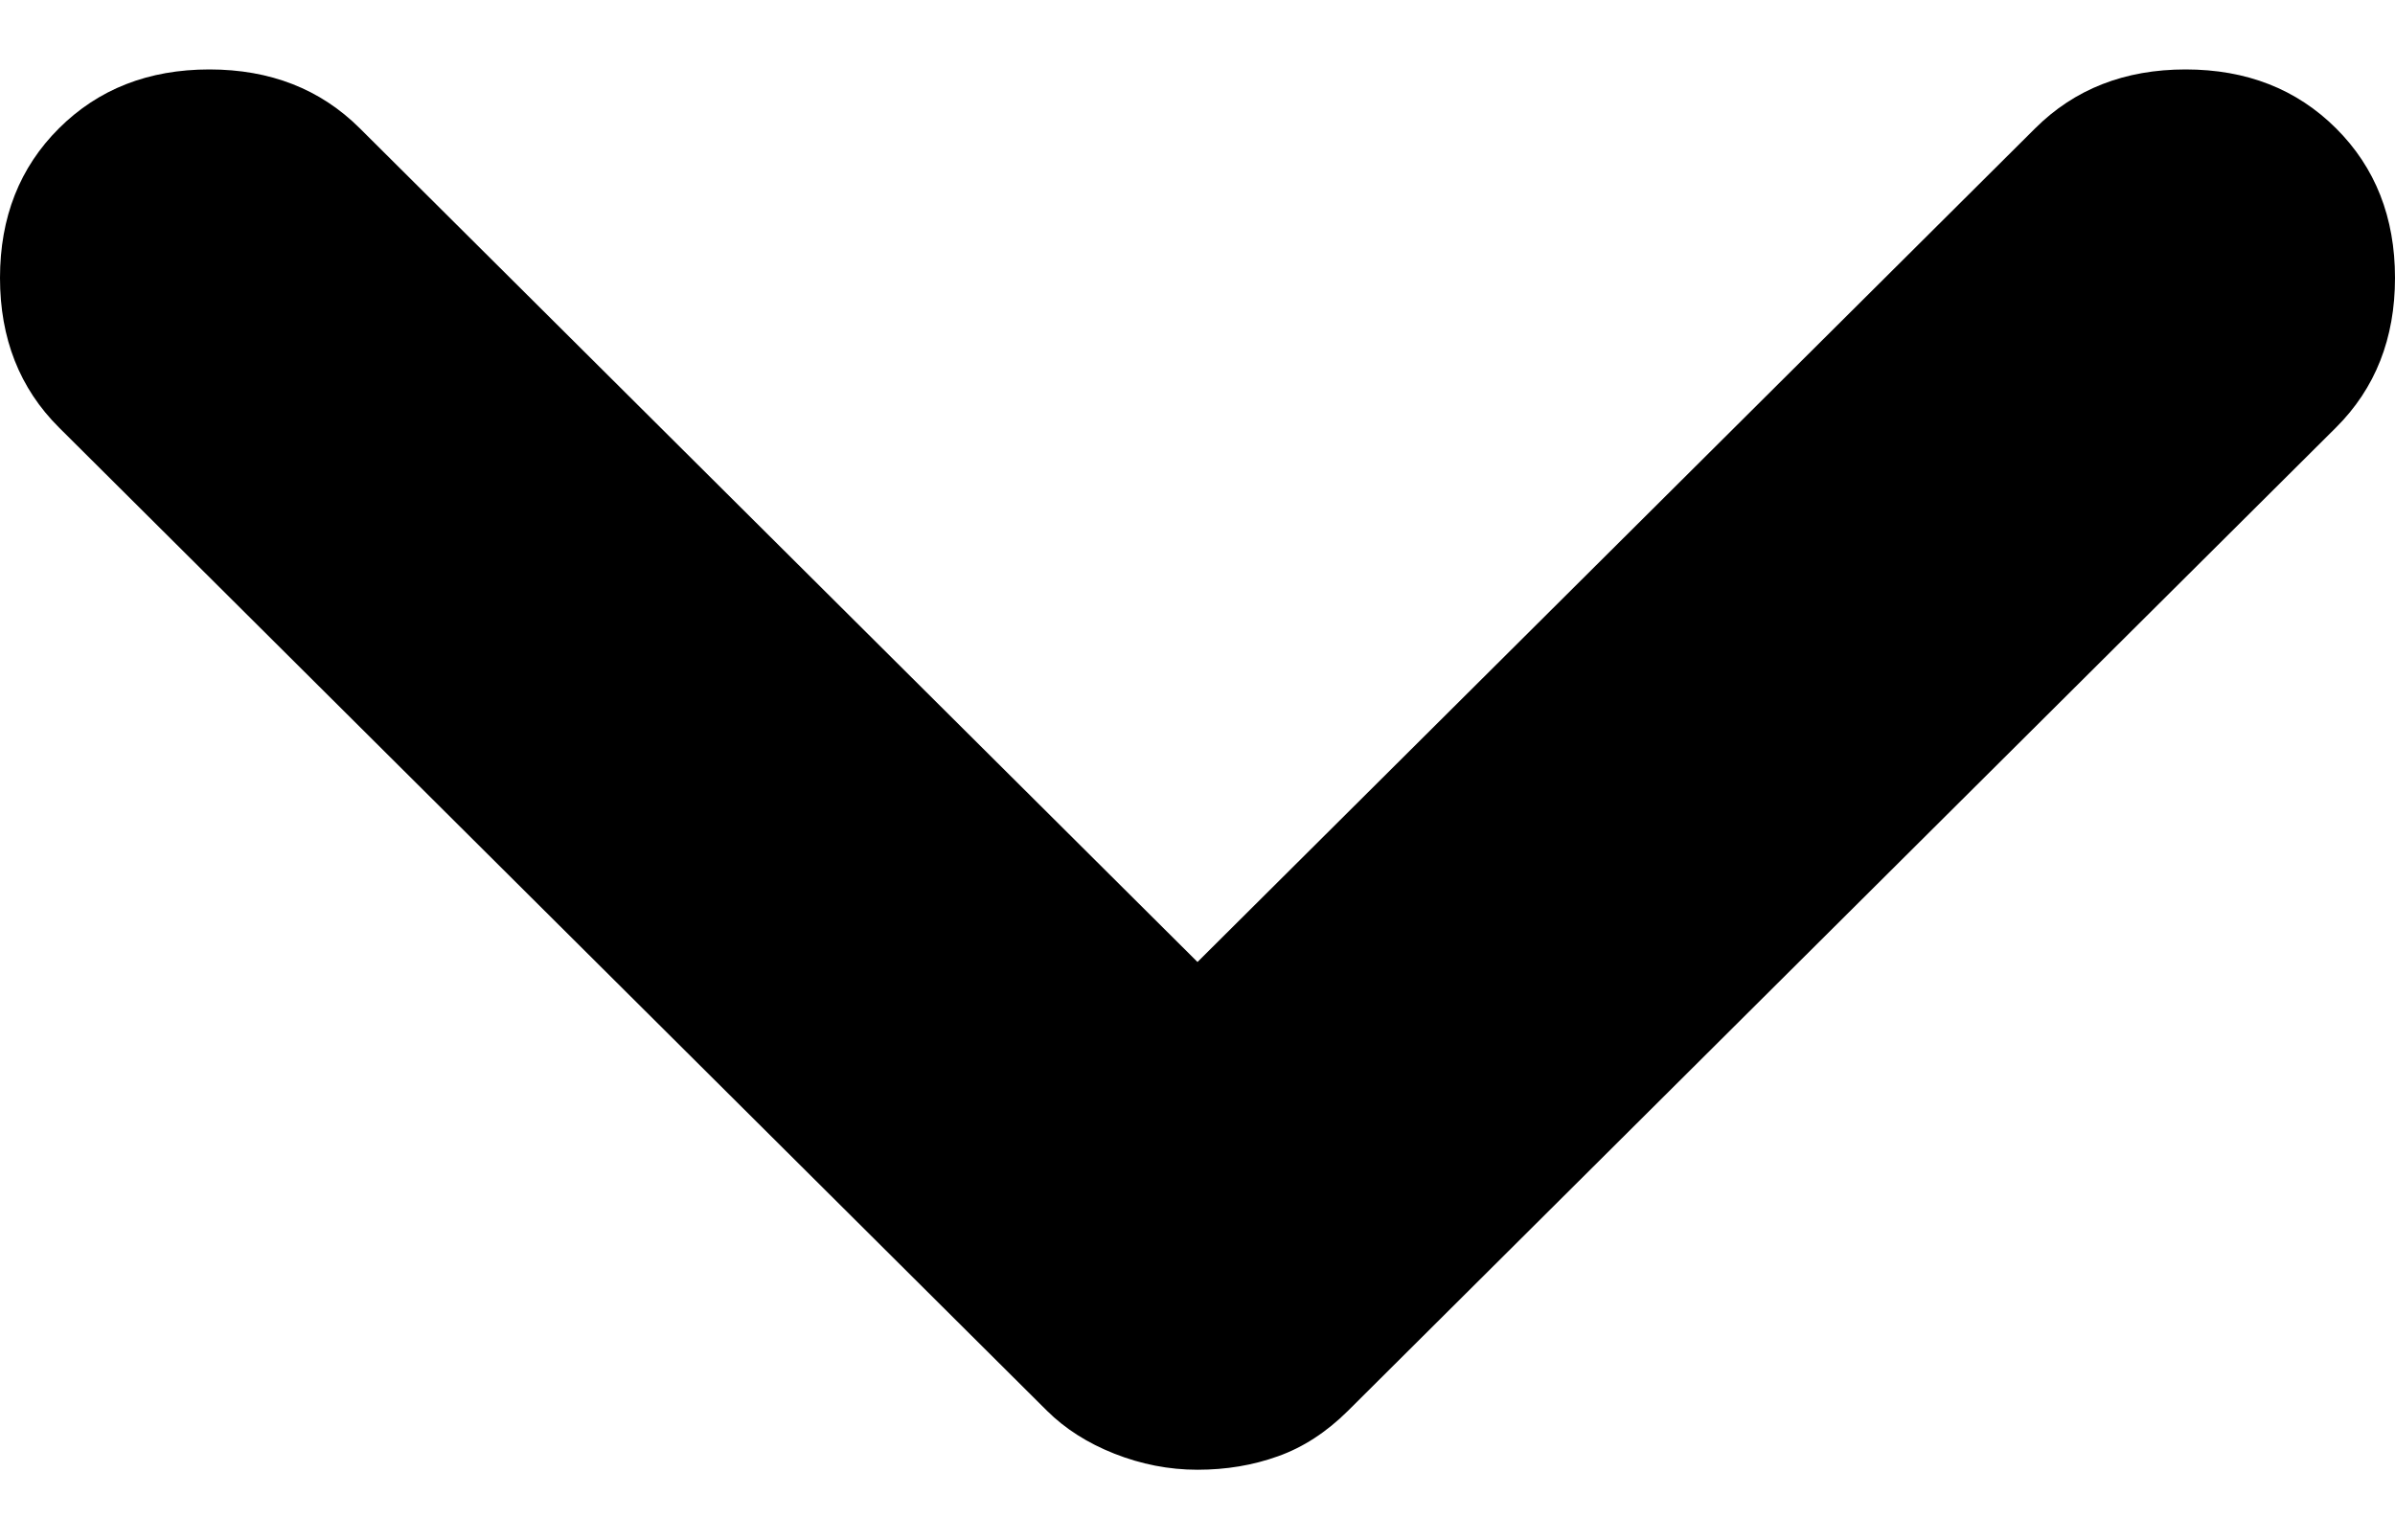
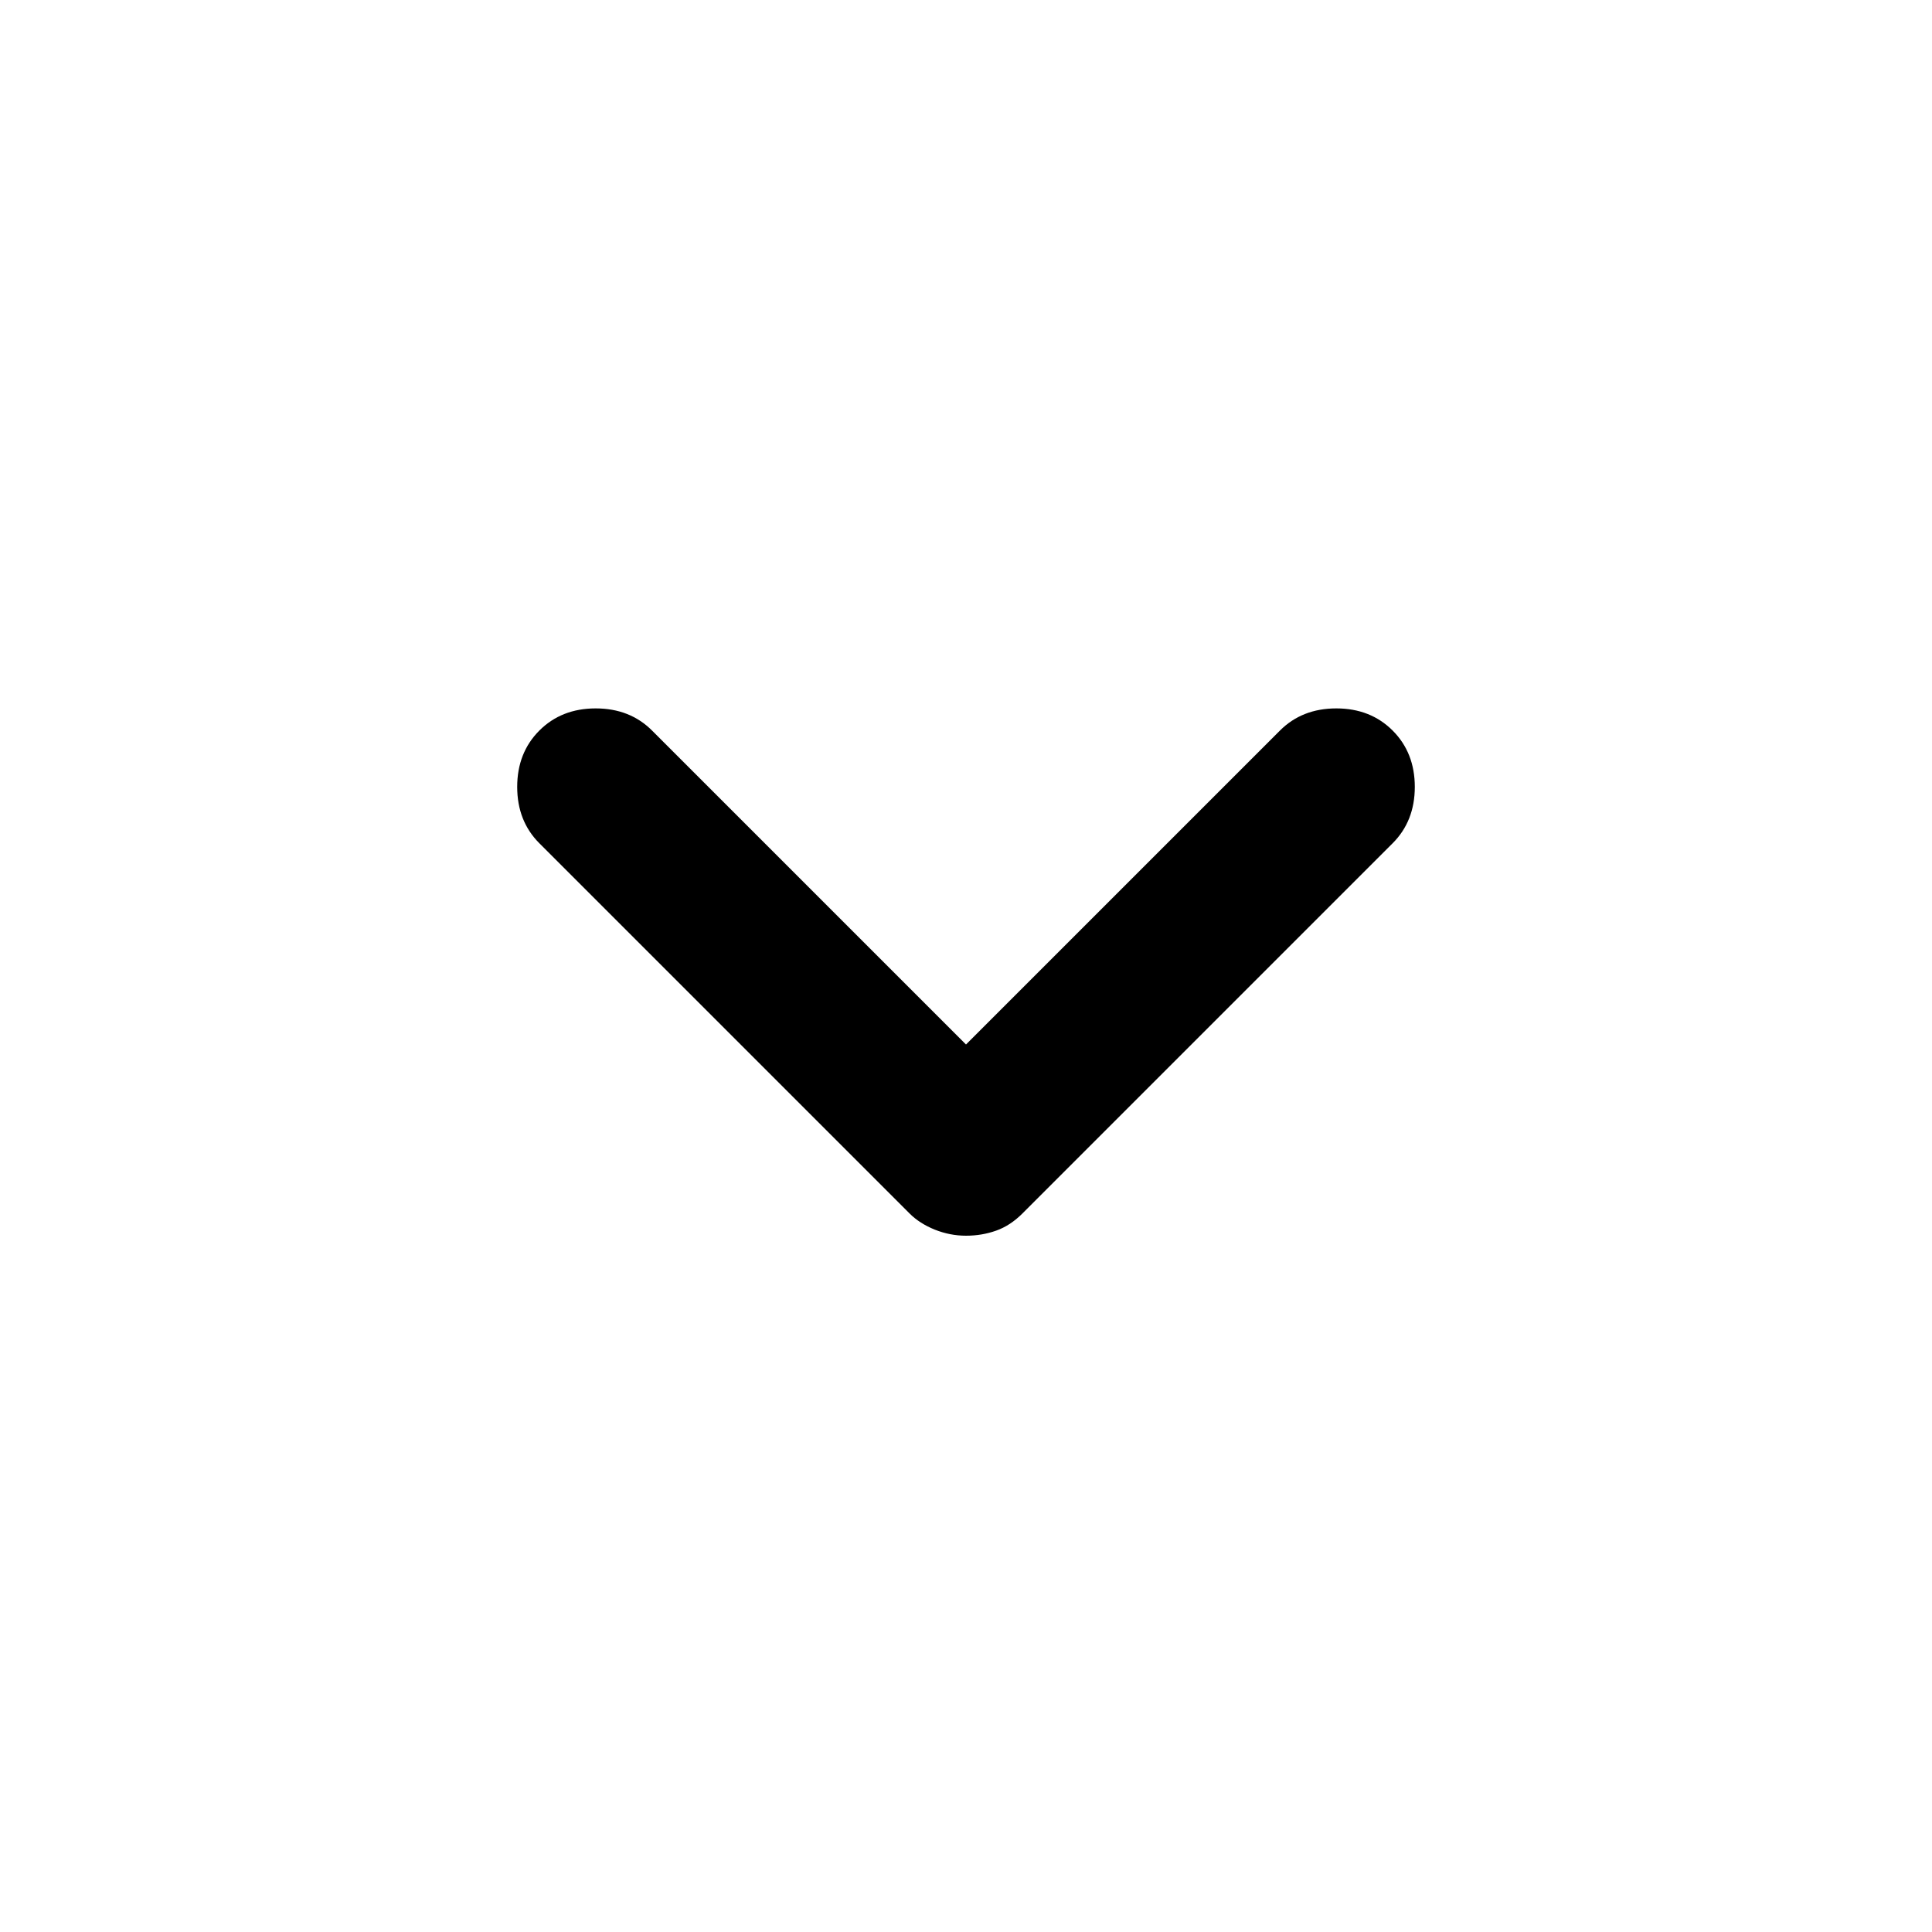
- <svg xmlns="http://www.w3.org/2000/svg" width="14" height="9" viewBox="0 0 14 9" fill="none">
-   <path d="M7 8.594C6.833 8.594 6.671 8.562 6.514 8.5C6.357 8.438 6.226 8.354 6.121 8.25L0.345 2.5C0.115 2.271 0 1.979 0 1.625C0 1.271 0.115 0.979 0.345 0.75C0.575 0.521 0.868 0.406 1.224 0.406C1.58 0.406 1.873 0.521 2.103 0.75L7 5.625L11.897 0.75C12.127 0.521 12.42 0.406 12.776 0.406C13.132 0.406 13.425 0.521 13.655 0.75C13.885 0.979 14 1.271 14 1.625C14 1.979 13.885 2.271 13.655 2.5L7.879 8.25C7.753 8.375 7.617 8.463 7.471 8.515C7.324 8.568 7.167 8.594 7 8.594Z" fill="black" />
+ <svg xmlns="http://www.w3.org/2000/svg" width="30" height="30" viewBox="0 0 30 30" fill="none">
+   <mask id="mask0_235_460" style="mask-type:alpha" maskUnits="userSpaceOnUse" x="0" y="0" width="30" height="30">
+     <rect width="30" height="30" fill="#D9D9D9" />
+   </mask>
+   <g mask="url(#mask0_235_460)">
+     <path d="M15 19.188C14.833 19.188 14.672 19.156 14.516 19.094C14.36 19.031 14.229 18.948 14.125 18.844L8.375 13.094C8.146 12.865 8.031 12.573 8.031 12.219C8.031 11.865 8.146 11.573 8.375 11.344C8.604 11.115 8.896 11 9.25 11C9.604 11 9.896 11.115 10.125 11.344L15 16.219L19.875 11.344C20.104 11.115 20.396 11 20.75 11C21.104 11 21.396 11.115 21.625 11.344C21.854 11.573 21.969 11.865 21.969 12.219C21.969 12.573 21.854 12.865 21.625 13.094L15.875 18.844C15.75 18.969 15.615 19.057 15.469 19.109C15.323 19.161 15.167 19.188 15 19.188Z" fill="black" />
+   </g>
</svg>
